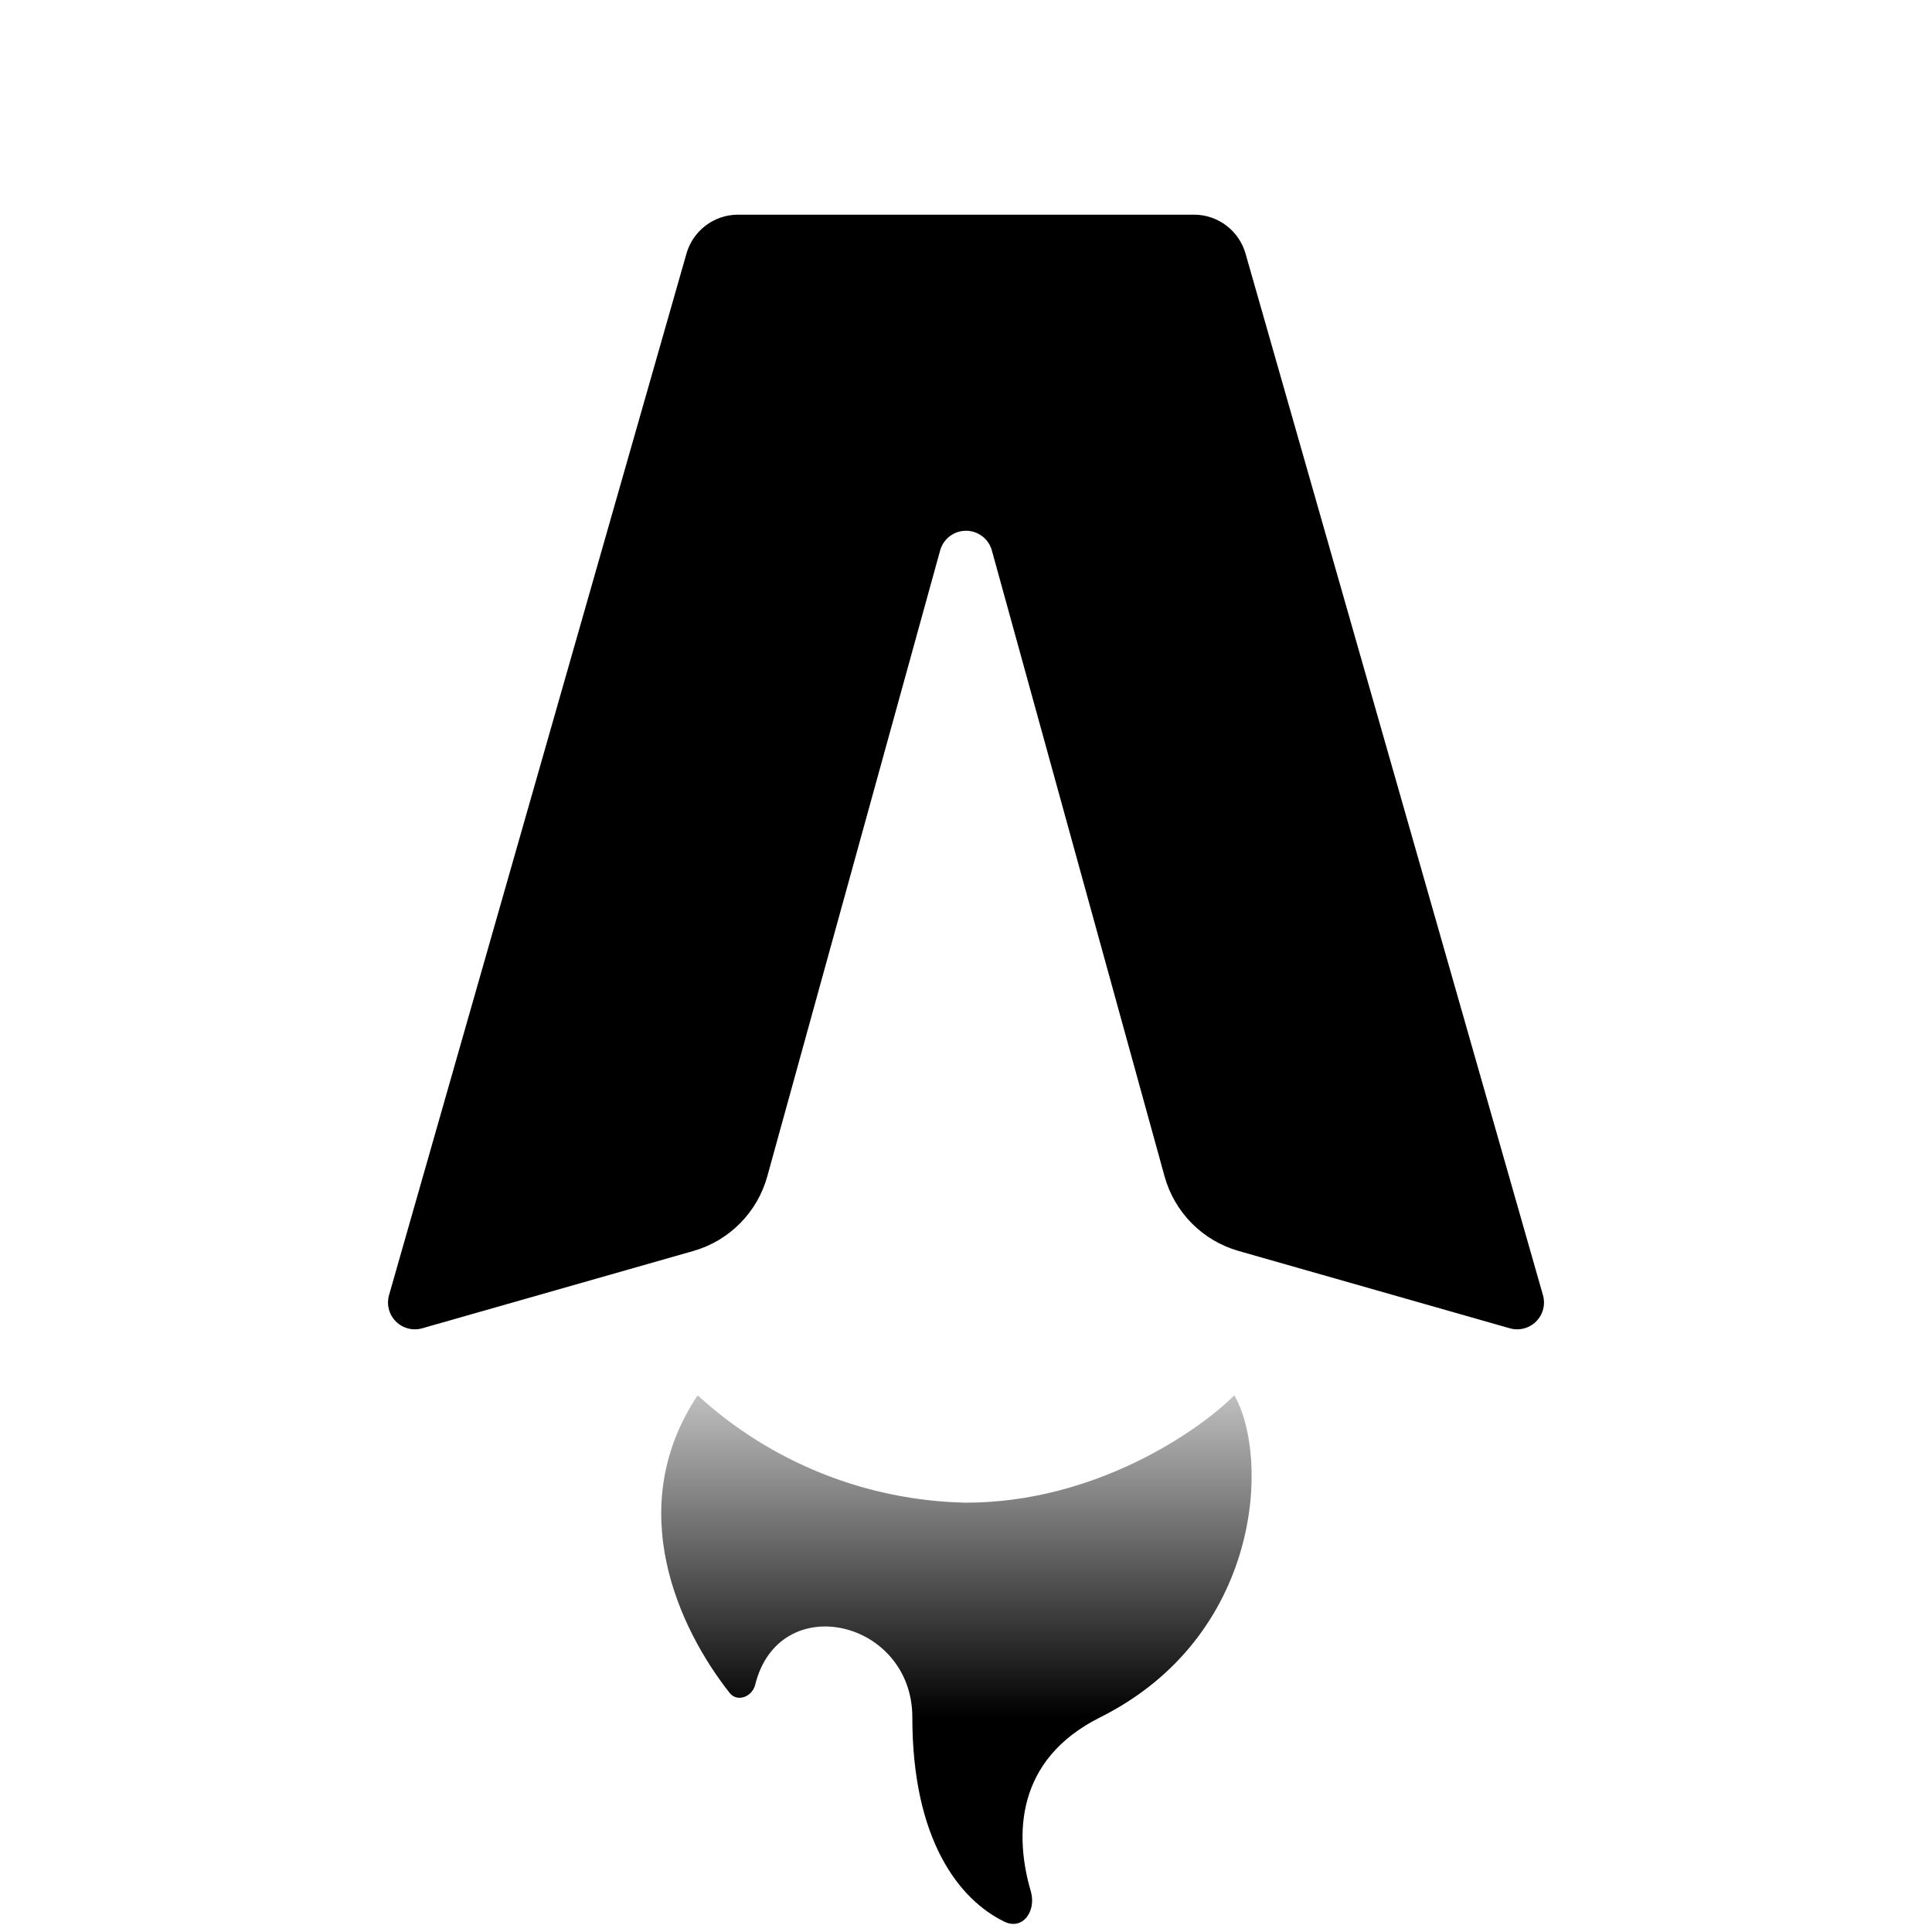
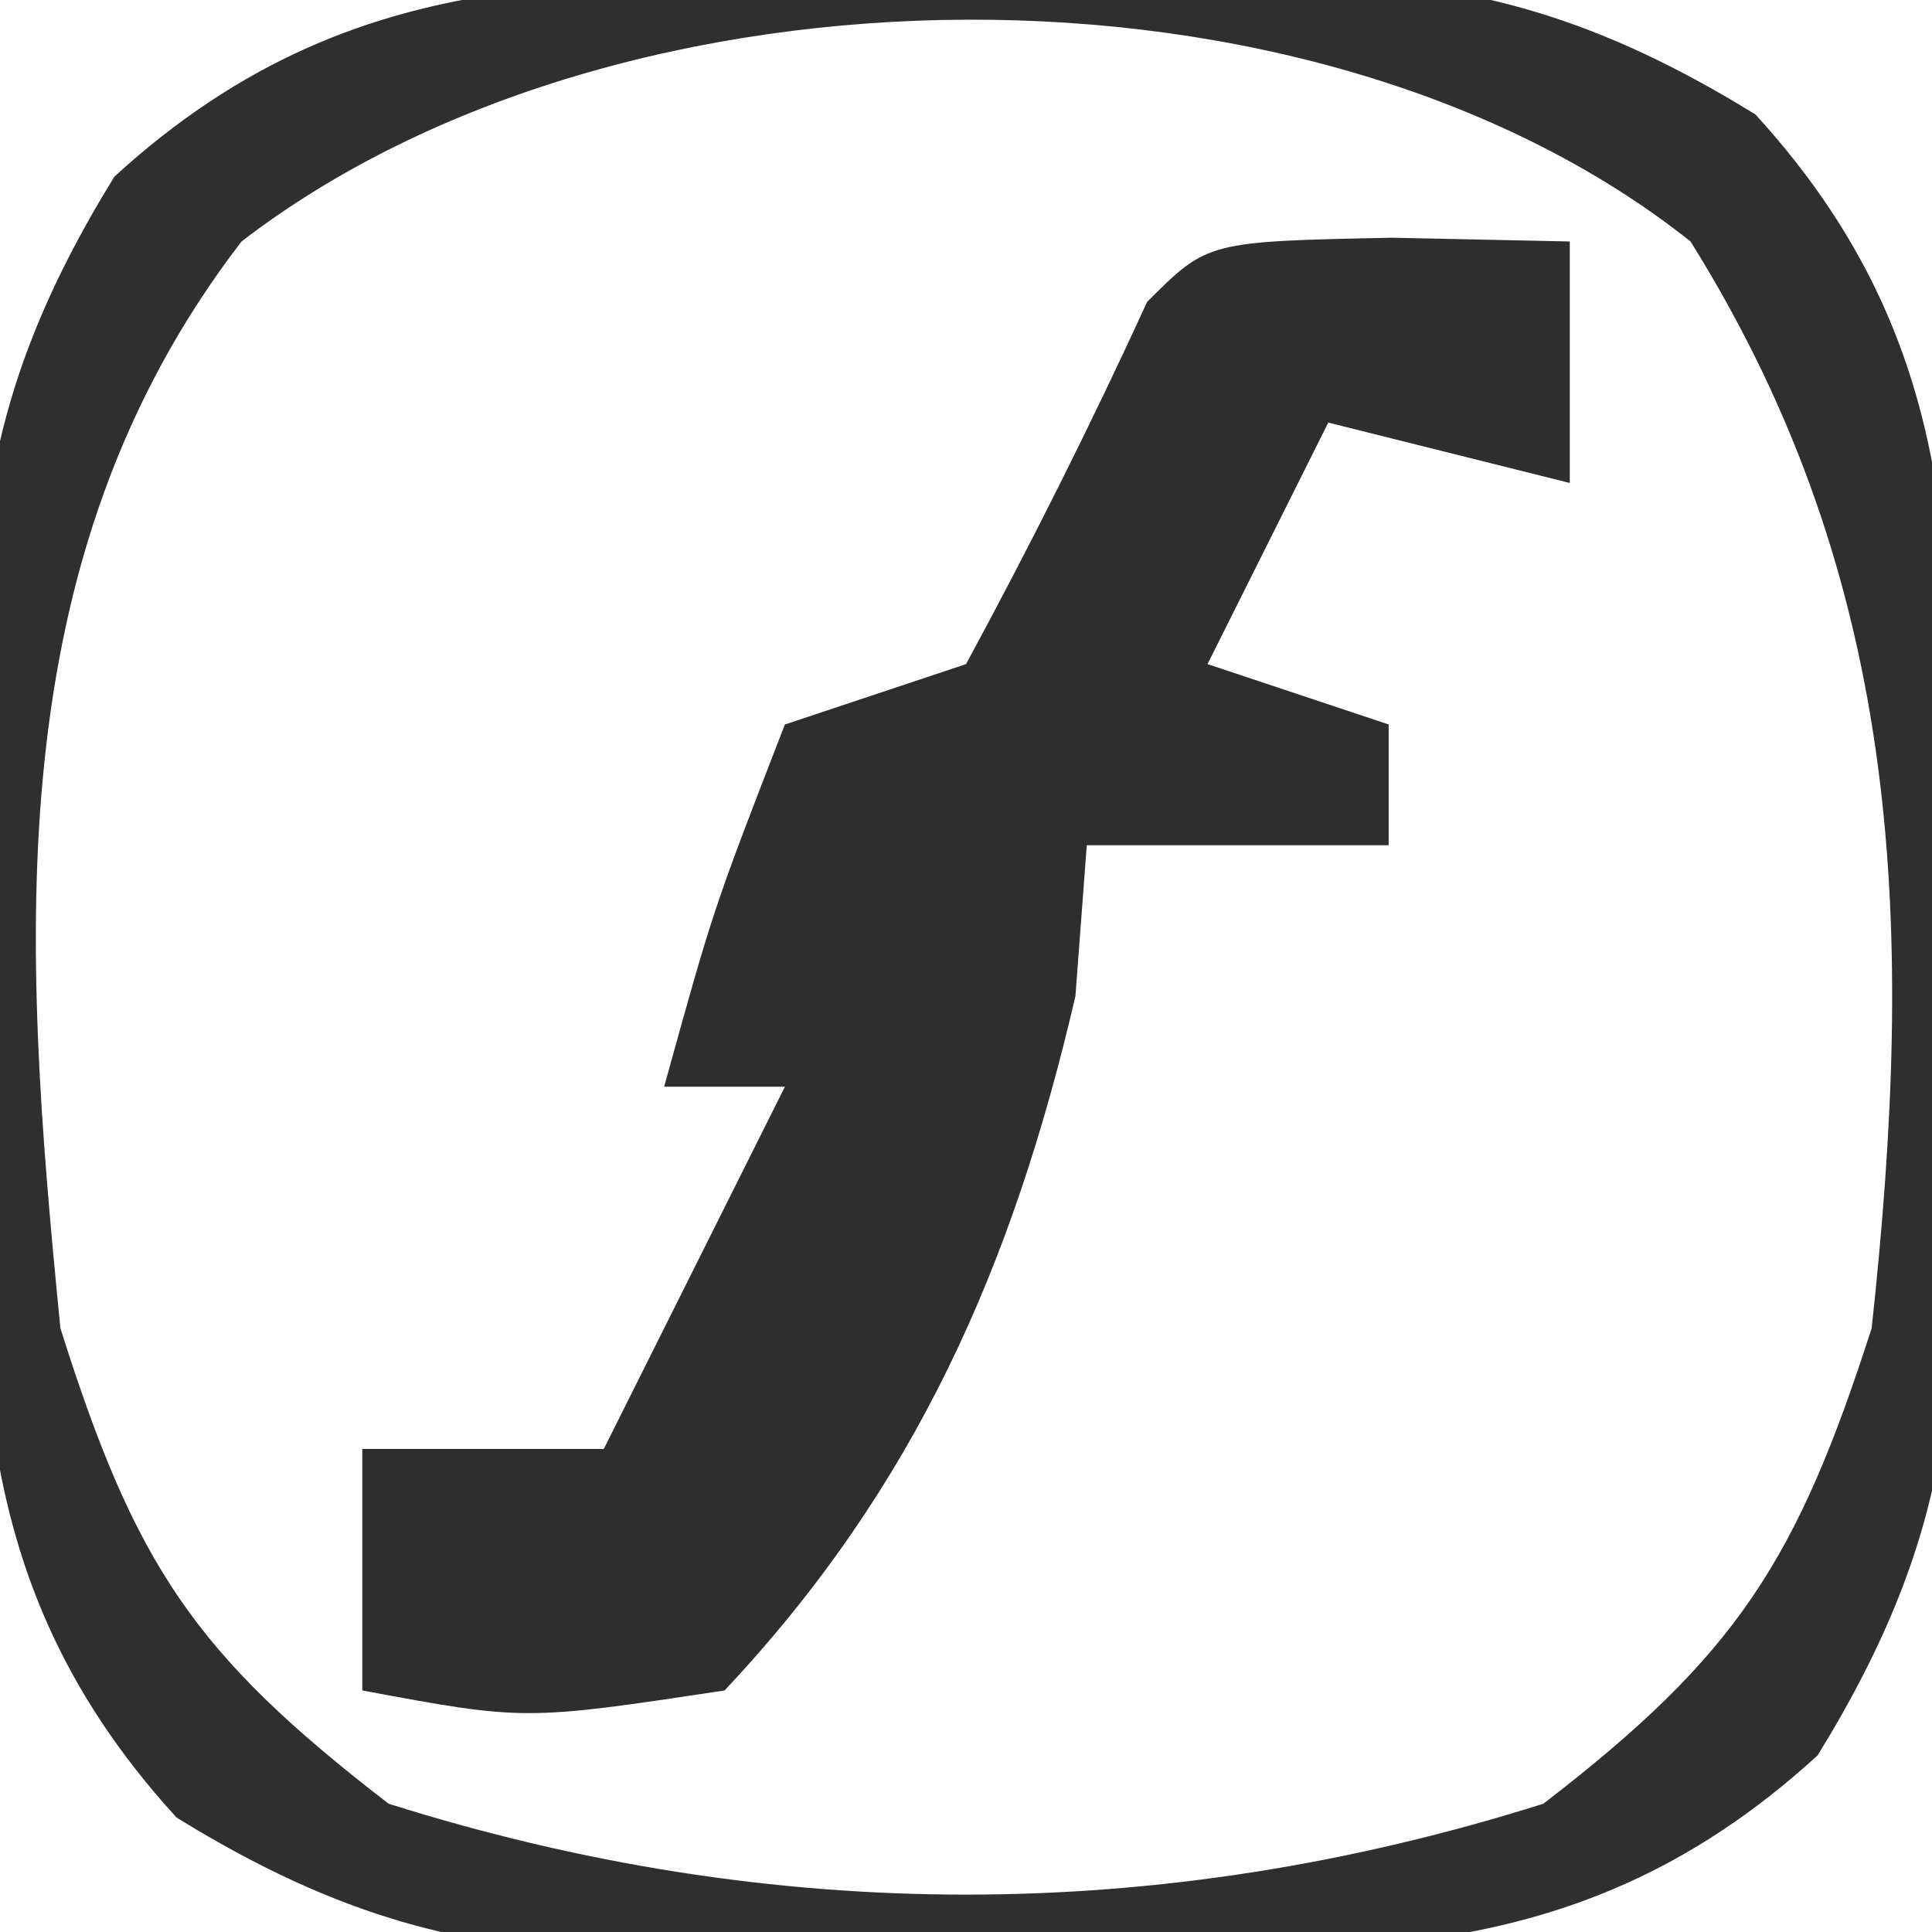
- <svg xmlns="http://www.w3.org/2000/svg" fill="none" viewBox="0 0 36 36">
-   <path fill="#000" d="M22.25 4h-8.5a1 1 0 0 0-.96.73l-5.54 19.4a.5.5 0 0 0 .62.62l5.05-1.44a2 2 0 0 0 1.38-1.4l3.22-11.66a.5.5 0 0 1 .96 0l3.22 11.67a2 2 0 0 0 1.38 1.39l5.05 1.44a.5.5 0 0 0 .62-.62l-5.54-19.4a1 1 0 0 0-.96-.73Z" />
-   <path fill="url(#gradient)" d="M18 28a7.63 7.63 0 0 1-5-2c-1.4 2.1-.35 4.35.6 5.55.14.17.41.07.47-.15.44-1.8 2.93-1.22 2.93.6 0 2.28.87 3.4 1.72 3.81.34.16.59-.2.49-.56-.31-1.05-.29-2.46 1.29-3.25 3-1.5 3.17-4.83 2.5-6-.67.67-2.6 2-5 2Z" />
-   <defs>
-     <linearGradient id="gradient" x1="16" x2="16" y1="32" y2="24" gradientUnits="userSpaceOnUse">
-       <stop stop-color="#000" />
-       <stop offset="1" stop-color="#000" stop-opacity="0" />
-     </linearGradient>
-   </defs>
-   <style>
-     @media (prefers-color-scheme:dark){:root{filter:invert(100%)}}
-   </style>
+ <svg xmlns="http://www.w3.org/2000/svg" version="1.1" width="32" height="32">
+   <path d="M0 0 C0.903 -0.029 1.806 -0.058 2.736 -0.088 C7.069 -0.129 9.502 -0.11 13.262 2.207 C17.128 6.434 16.442 10.643 16.5 16.125 C16.529 17.028 16.558 17.931 16.588 18.861 C16.629 23.194 16.61 25.627 14.293 29.387 C10.066 33.253 5.857 32.567 0.375 32.625 C-0.979 32.669 -0.979 32.669 -2.361 32.713 C-6.694 32.754 -9.127 32.735 -12.887 30.418 C-16.753 26.191 -16.067 21.982 -16.125 16.5 C-16.154 15.597 -16.183 14.694 -16.213 13.764 C-16.254 9.431 -16.235 6.998 -13.918 3.238 C-9.691 -0.628 -5.482 0.058 0 0 Z M-11.812 4.312 C-15.881 9.601 -15.442 15.944 -14.812 22.312 C-13.574 26.233 -12.603 27.705 -9.375 30.188 C-3.017 32.195 3.392 32.195 9.75 30.188 C12.947 27.729 13.945 26.179 15.188 22.312 C15.903 15.728 15.741 9.998 12.188 4.312 C5.946 -0.649 -5.527 -0.523 -11.812 4.312 Z " fill="#2F2F2F" transform="translate(15.8125,-0.3125)" />
+   <path d="M0 0 C1.454 0.031 1.454 0.031 2.938 0.062 C2.938 1.383 2.938 2.703 2.938 4.062 C1.617 3.732 0.297 3.402 -1.062 3.062 C-1.722 4.383 -2.382 5.702 -3.062 7.062 C-2.072 7.393 -1.083 7.723 -0.062 8.062 C-0.062 8.723 -0.062 9.383 -0.062 10.062 C-1.712 10.062 -3.362 10.062 -5.062 10.062 C-5.124 10.887 -5.186 11.713 -5.25 12.562 C-6.285 17.02 -7.9 20.7 -11.062 24.062 C-14.375 24.562 -14.375 24.562 -17.062 24.062 C-17.062 22.742 -17.062 21.422 -17.062 20.062 C-15.742 20.062 -14.422 20.062 -13.062 20.062 C-12.072 18.082 -11.082 16.102 -10.062 14.062 C-10.723 14.062 -11.383 14.062 -12.062 14.062 C-11.25 11.125 -11.25 11.125 -10.062 8.062 C-9.072 7.732 -8.082 7.402 -7.062 7.062 C-5.997 5.096 -4.994 3.095 -4.062 1.062 C-3.062 0.062 -3.062 0.062 0 0 Z M-9.062 10.062 C-8.062 12.062 -8.062 12.062 -8.062 12.062 Z M-10.062 12.062 C-9.062 14.062 -9.062 14.062 -9.062 14.062 Z " fill="#2E2E2E" transform="translate(23.0625,3.9375)" />
</svg>
